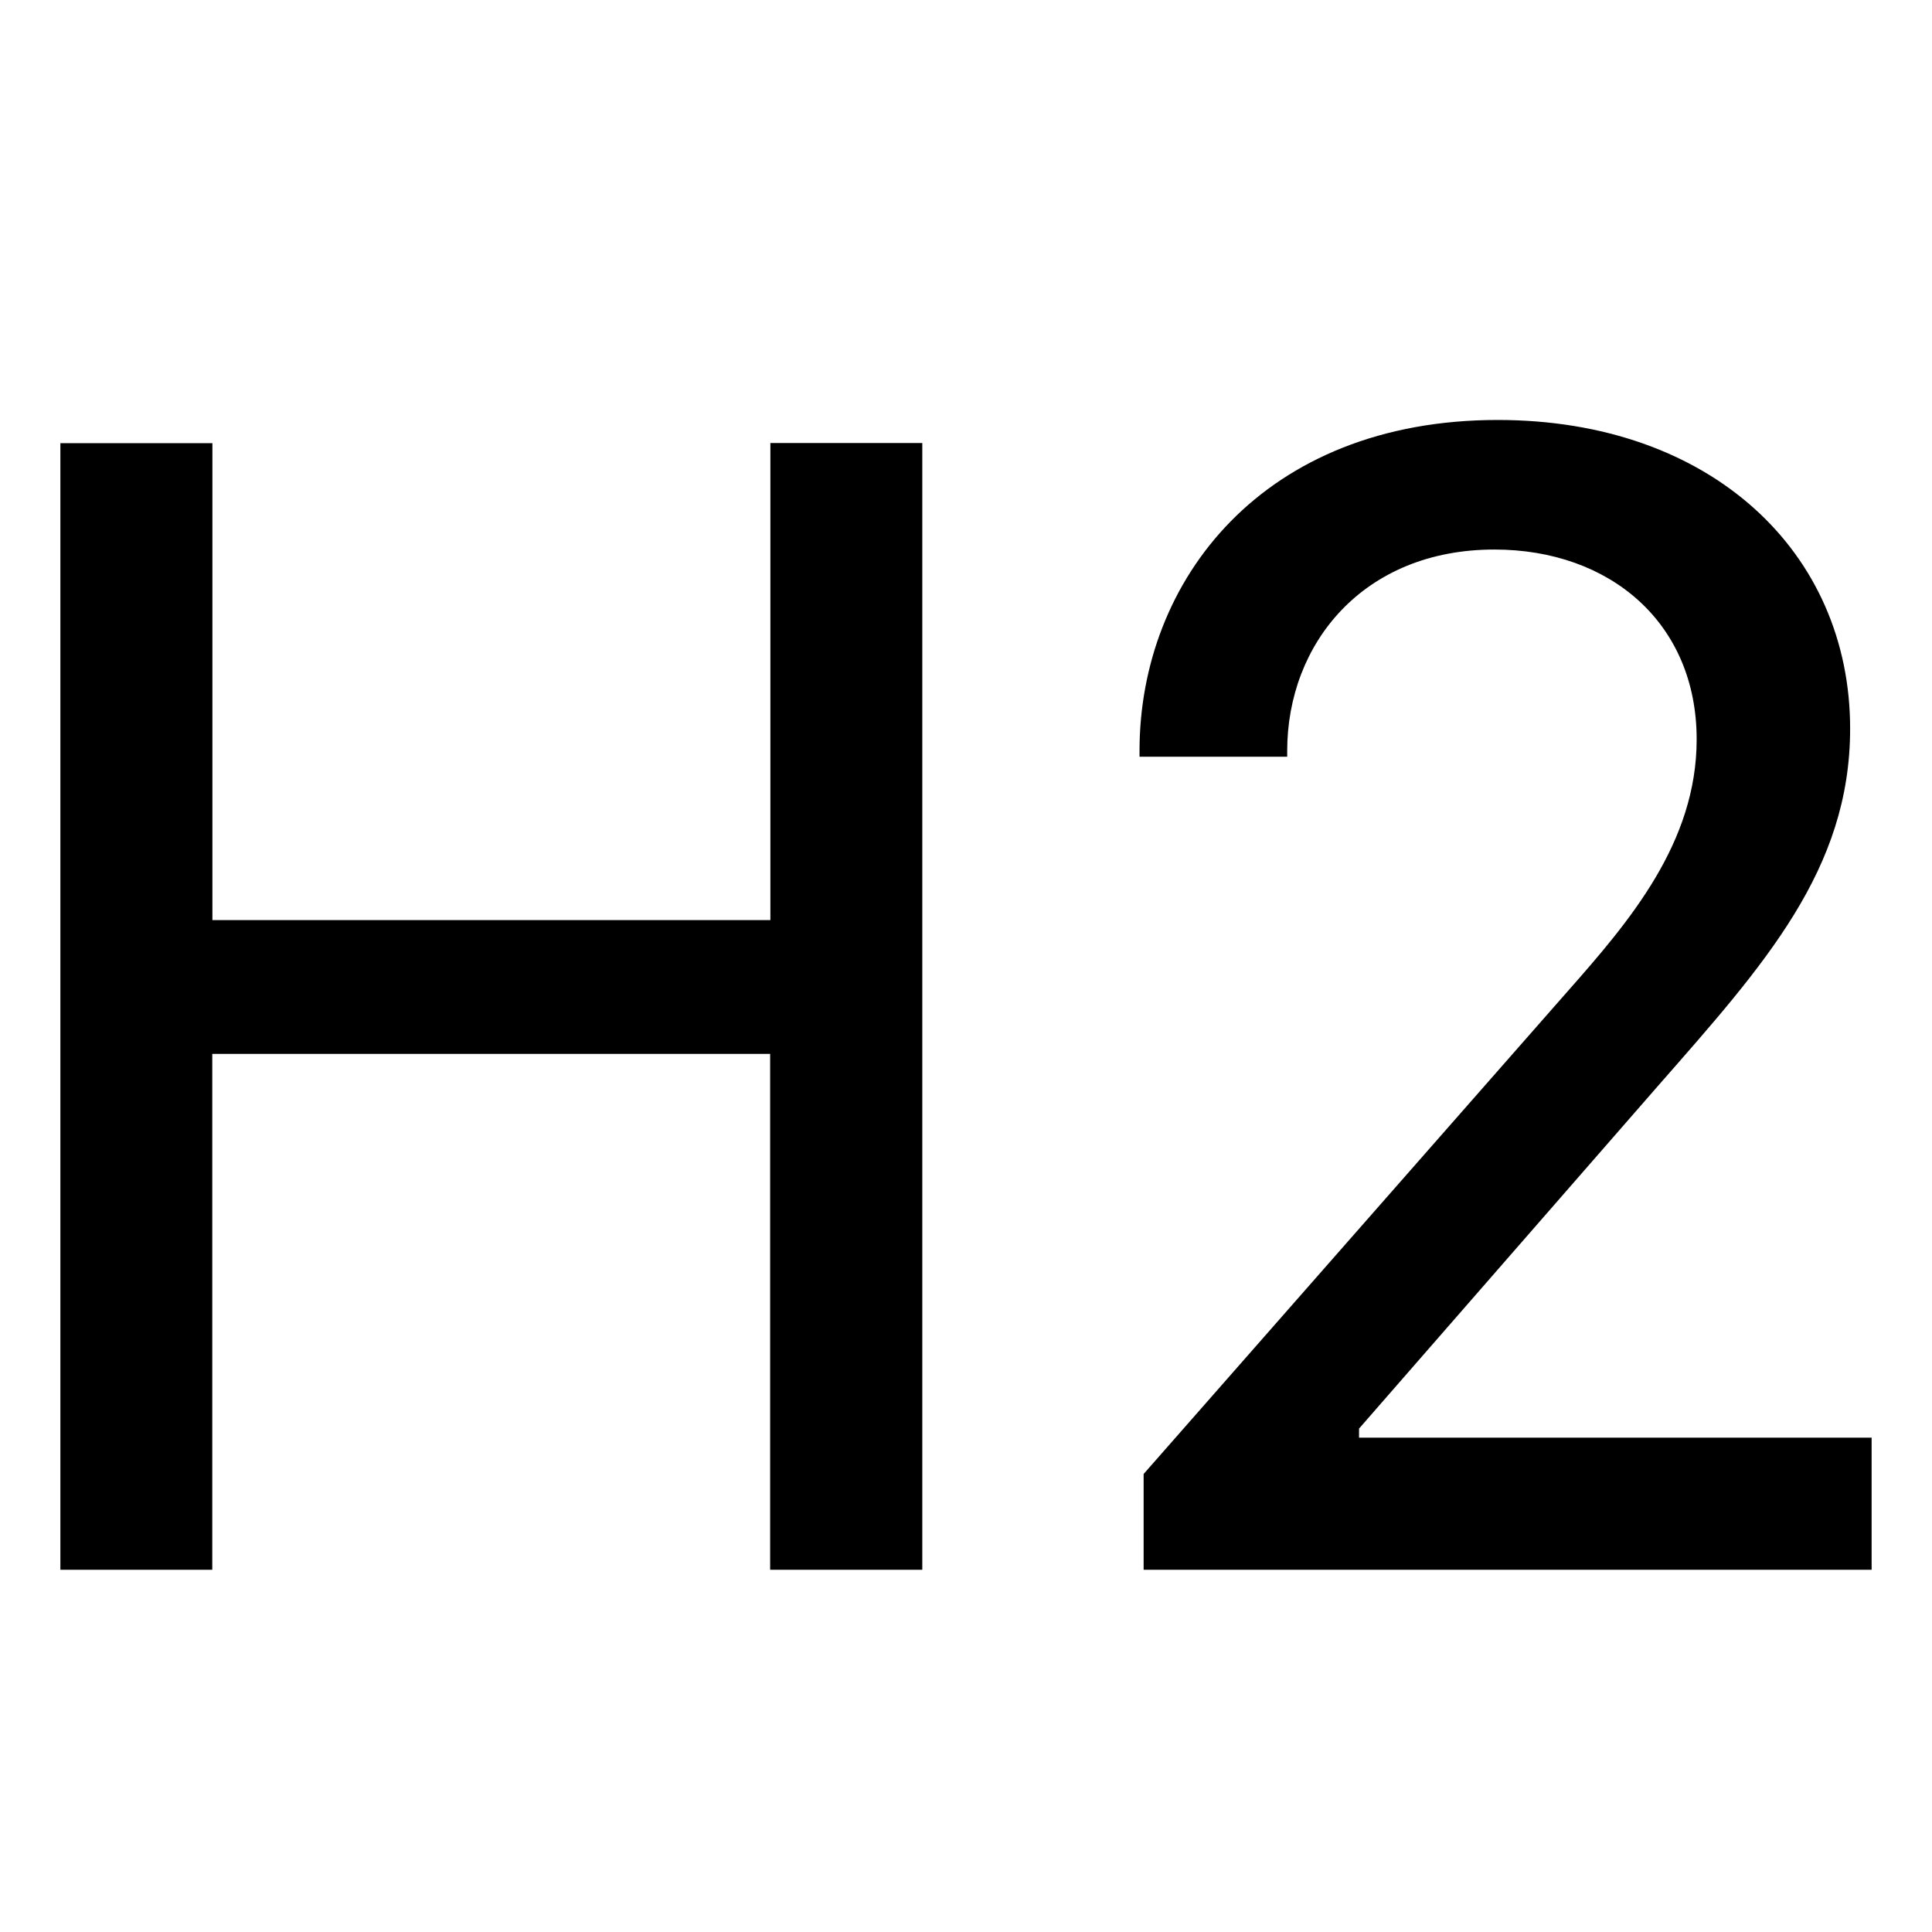
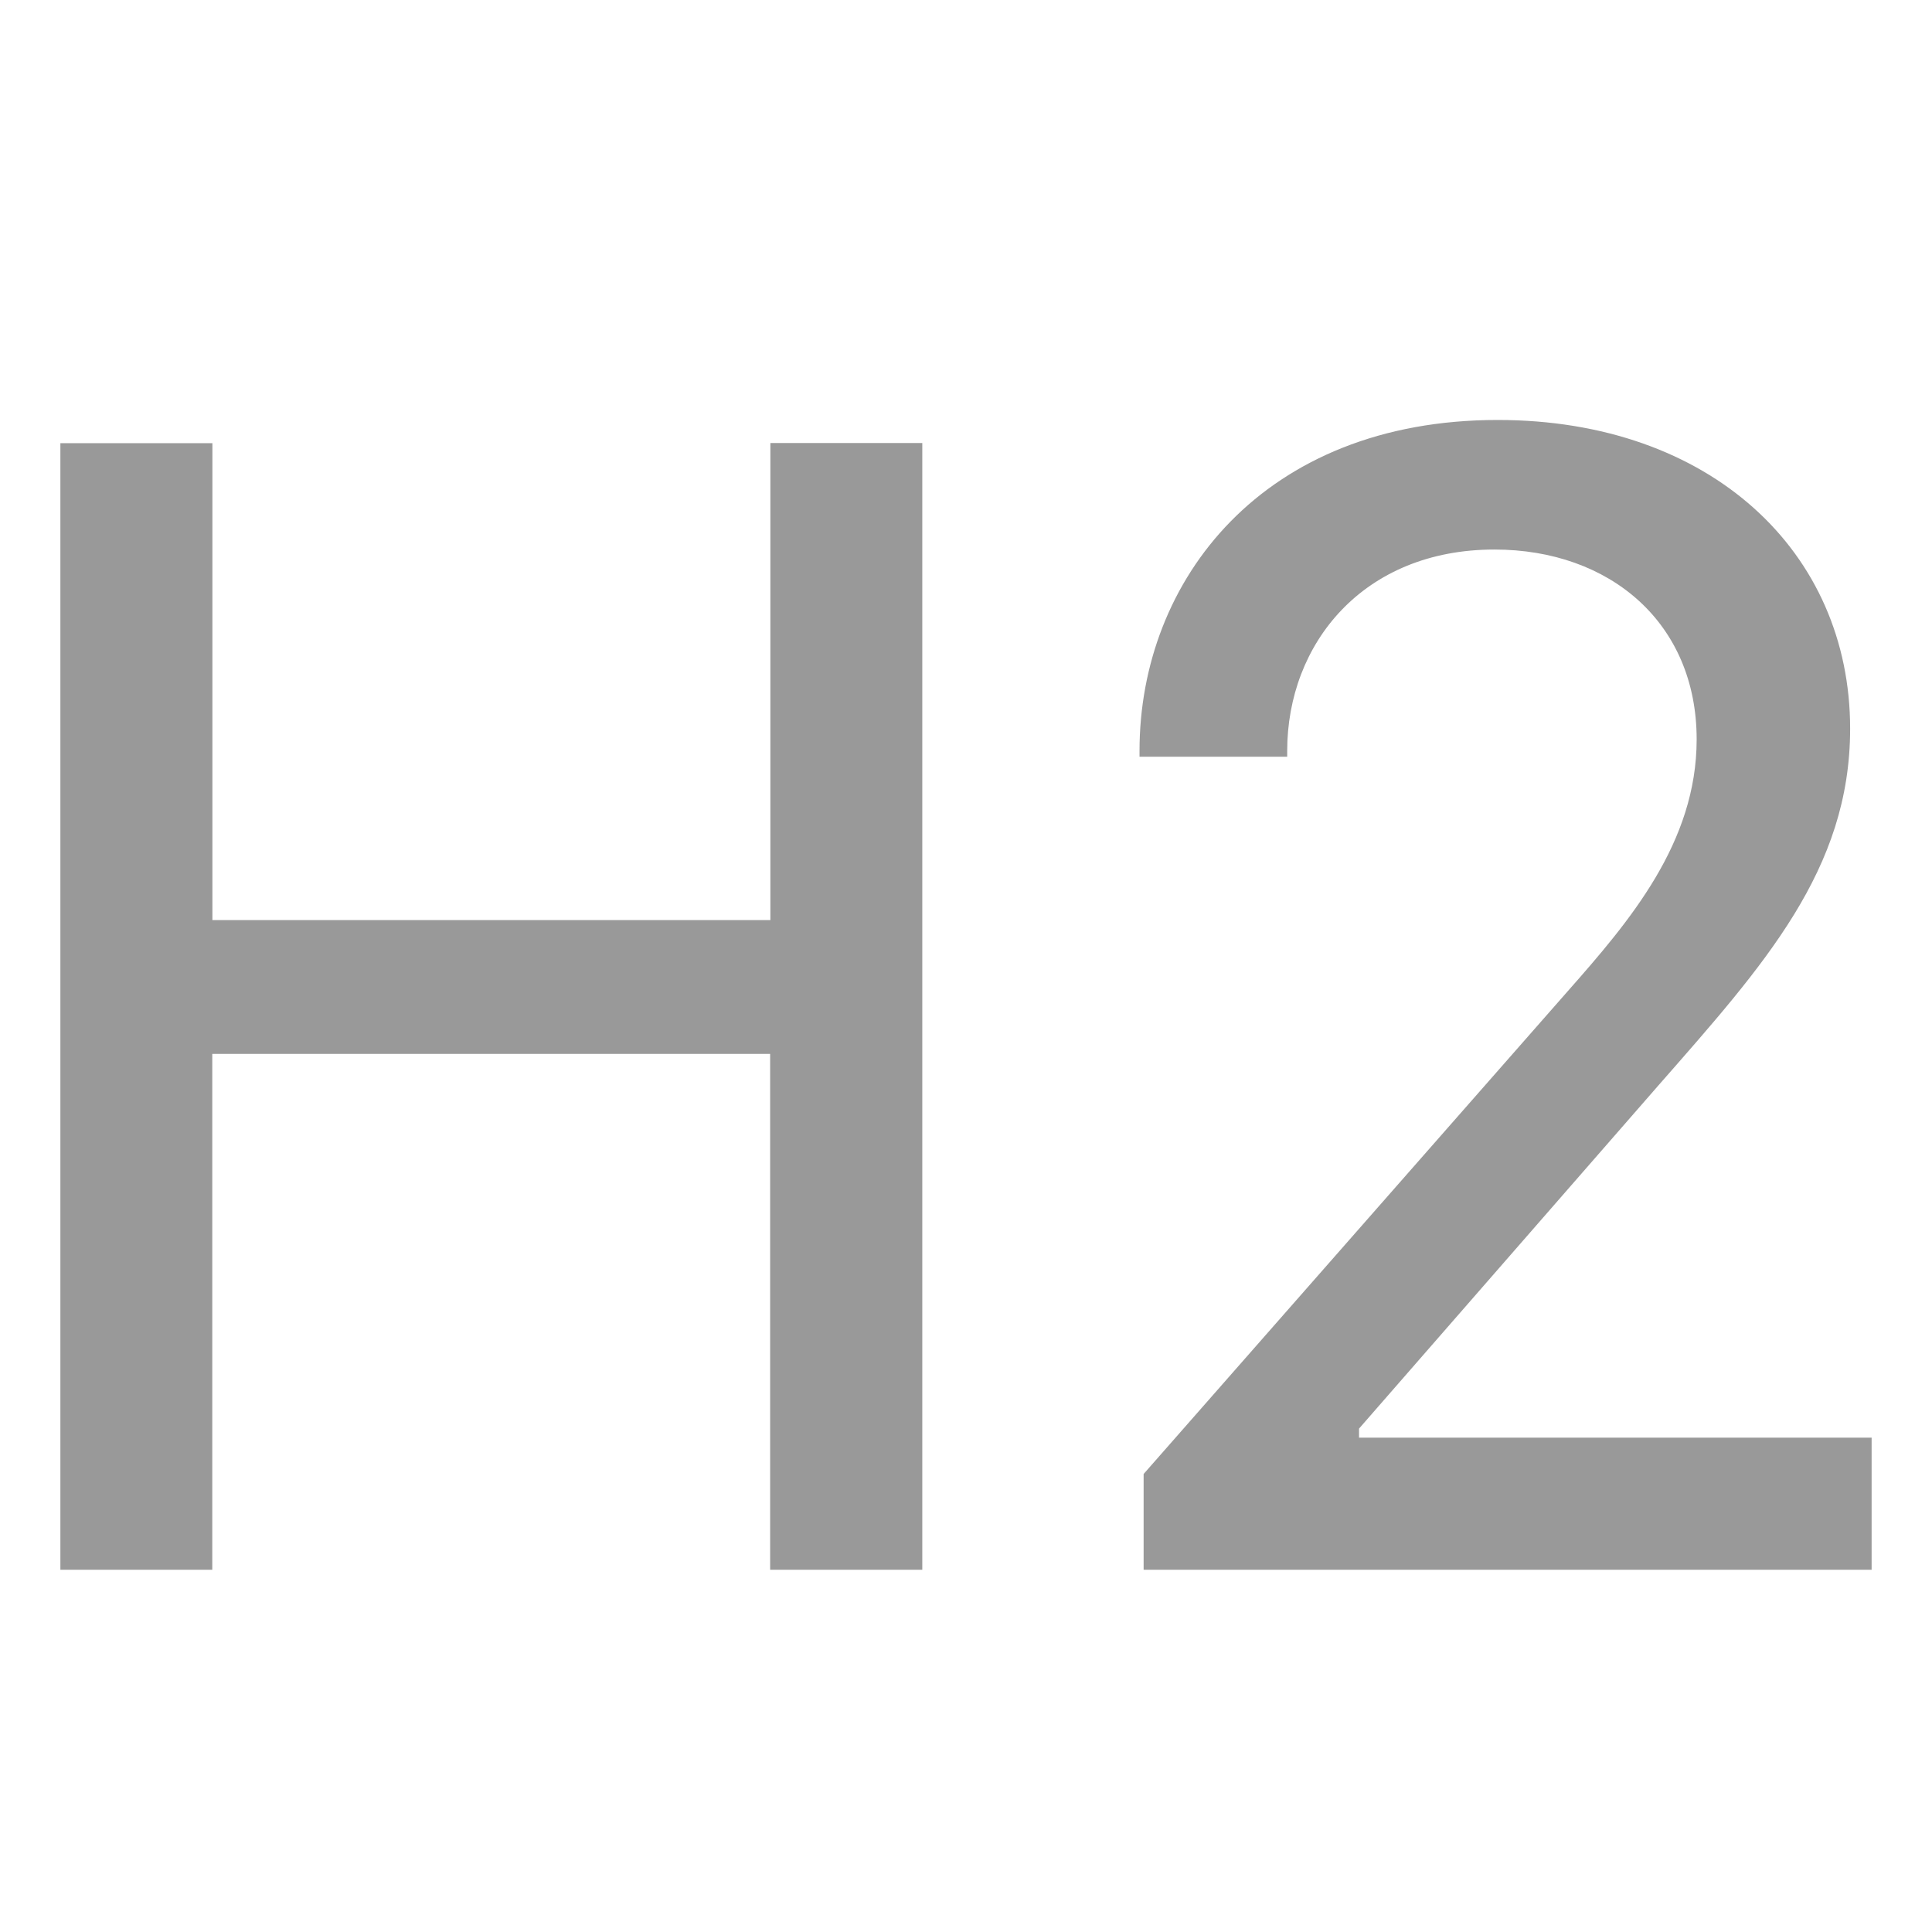
- <svg xmlns="http://www.w3.org/2000/svg" width="16" height="16" fill="currentColor" class="bi bi-type-h2" viewBox="0 0 16 16">
+ <svg xmlns="http://www.w3.org/2000/svg" width="16" height="16" fill="#999" class="bi bi-type-h2" viewBox="0 0 16 16">
  <path d="M7.638 13V3.669H6.38V7.62H1.759V3.67H.5V13h1.258V8.728h4.62V13h1.259zm3.022-6.733v-.048c0-.889.63-1.668 1.716-1.668.957 0 1.675.608 1.675 1.572 0 .855-.554 1.504-1.067 2.085l-3.513 3.999V13H15.5v-1.094h-4.245v-.075l2.481-2.844c.875-.998 1.586-1.784 1.586-2.953 0-1.463-1.155-2.556-2.919-2.556-1.941 0-2.966 1.326-2.966 2.74v.049h1.223z" />
</svg>
